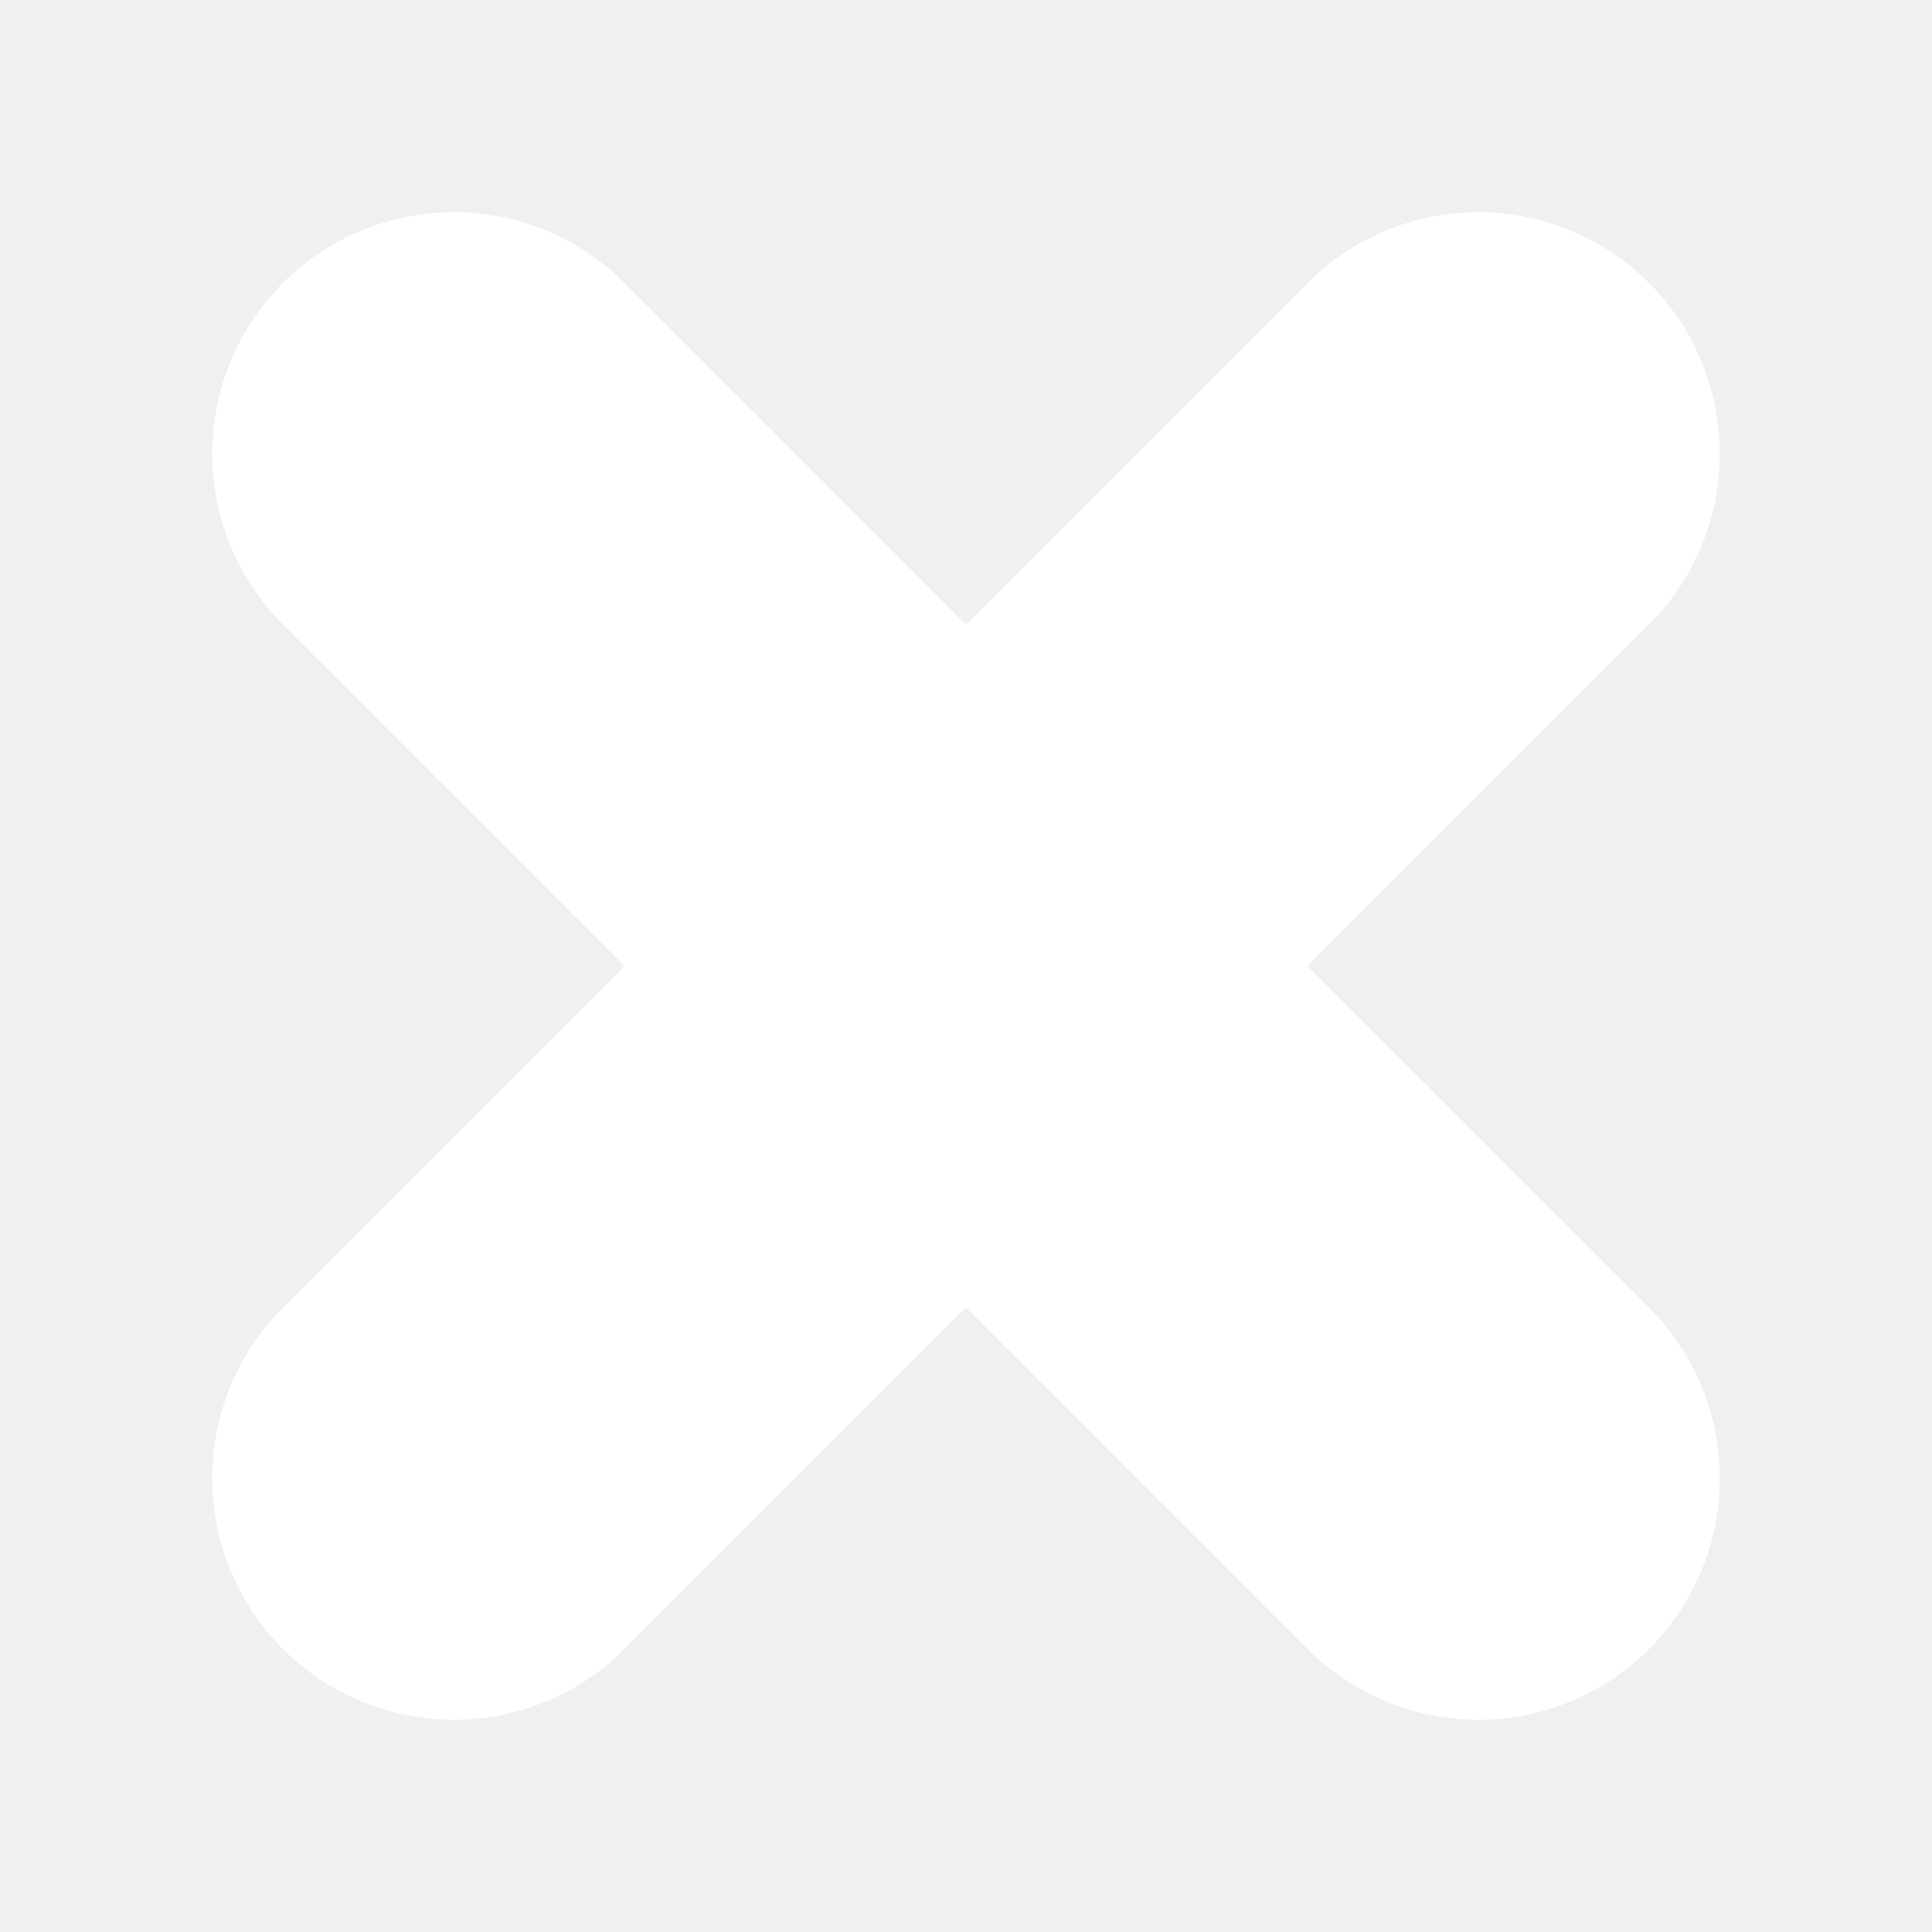
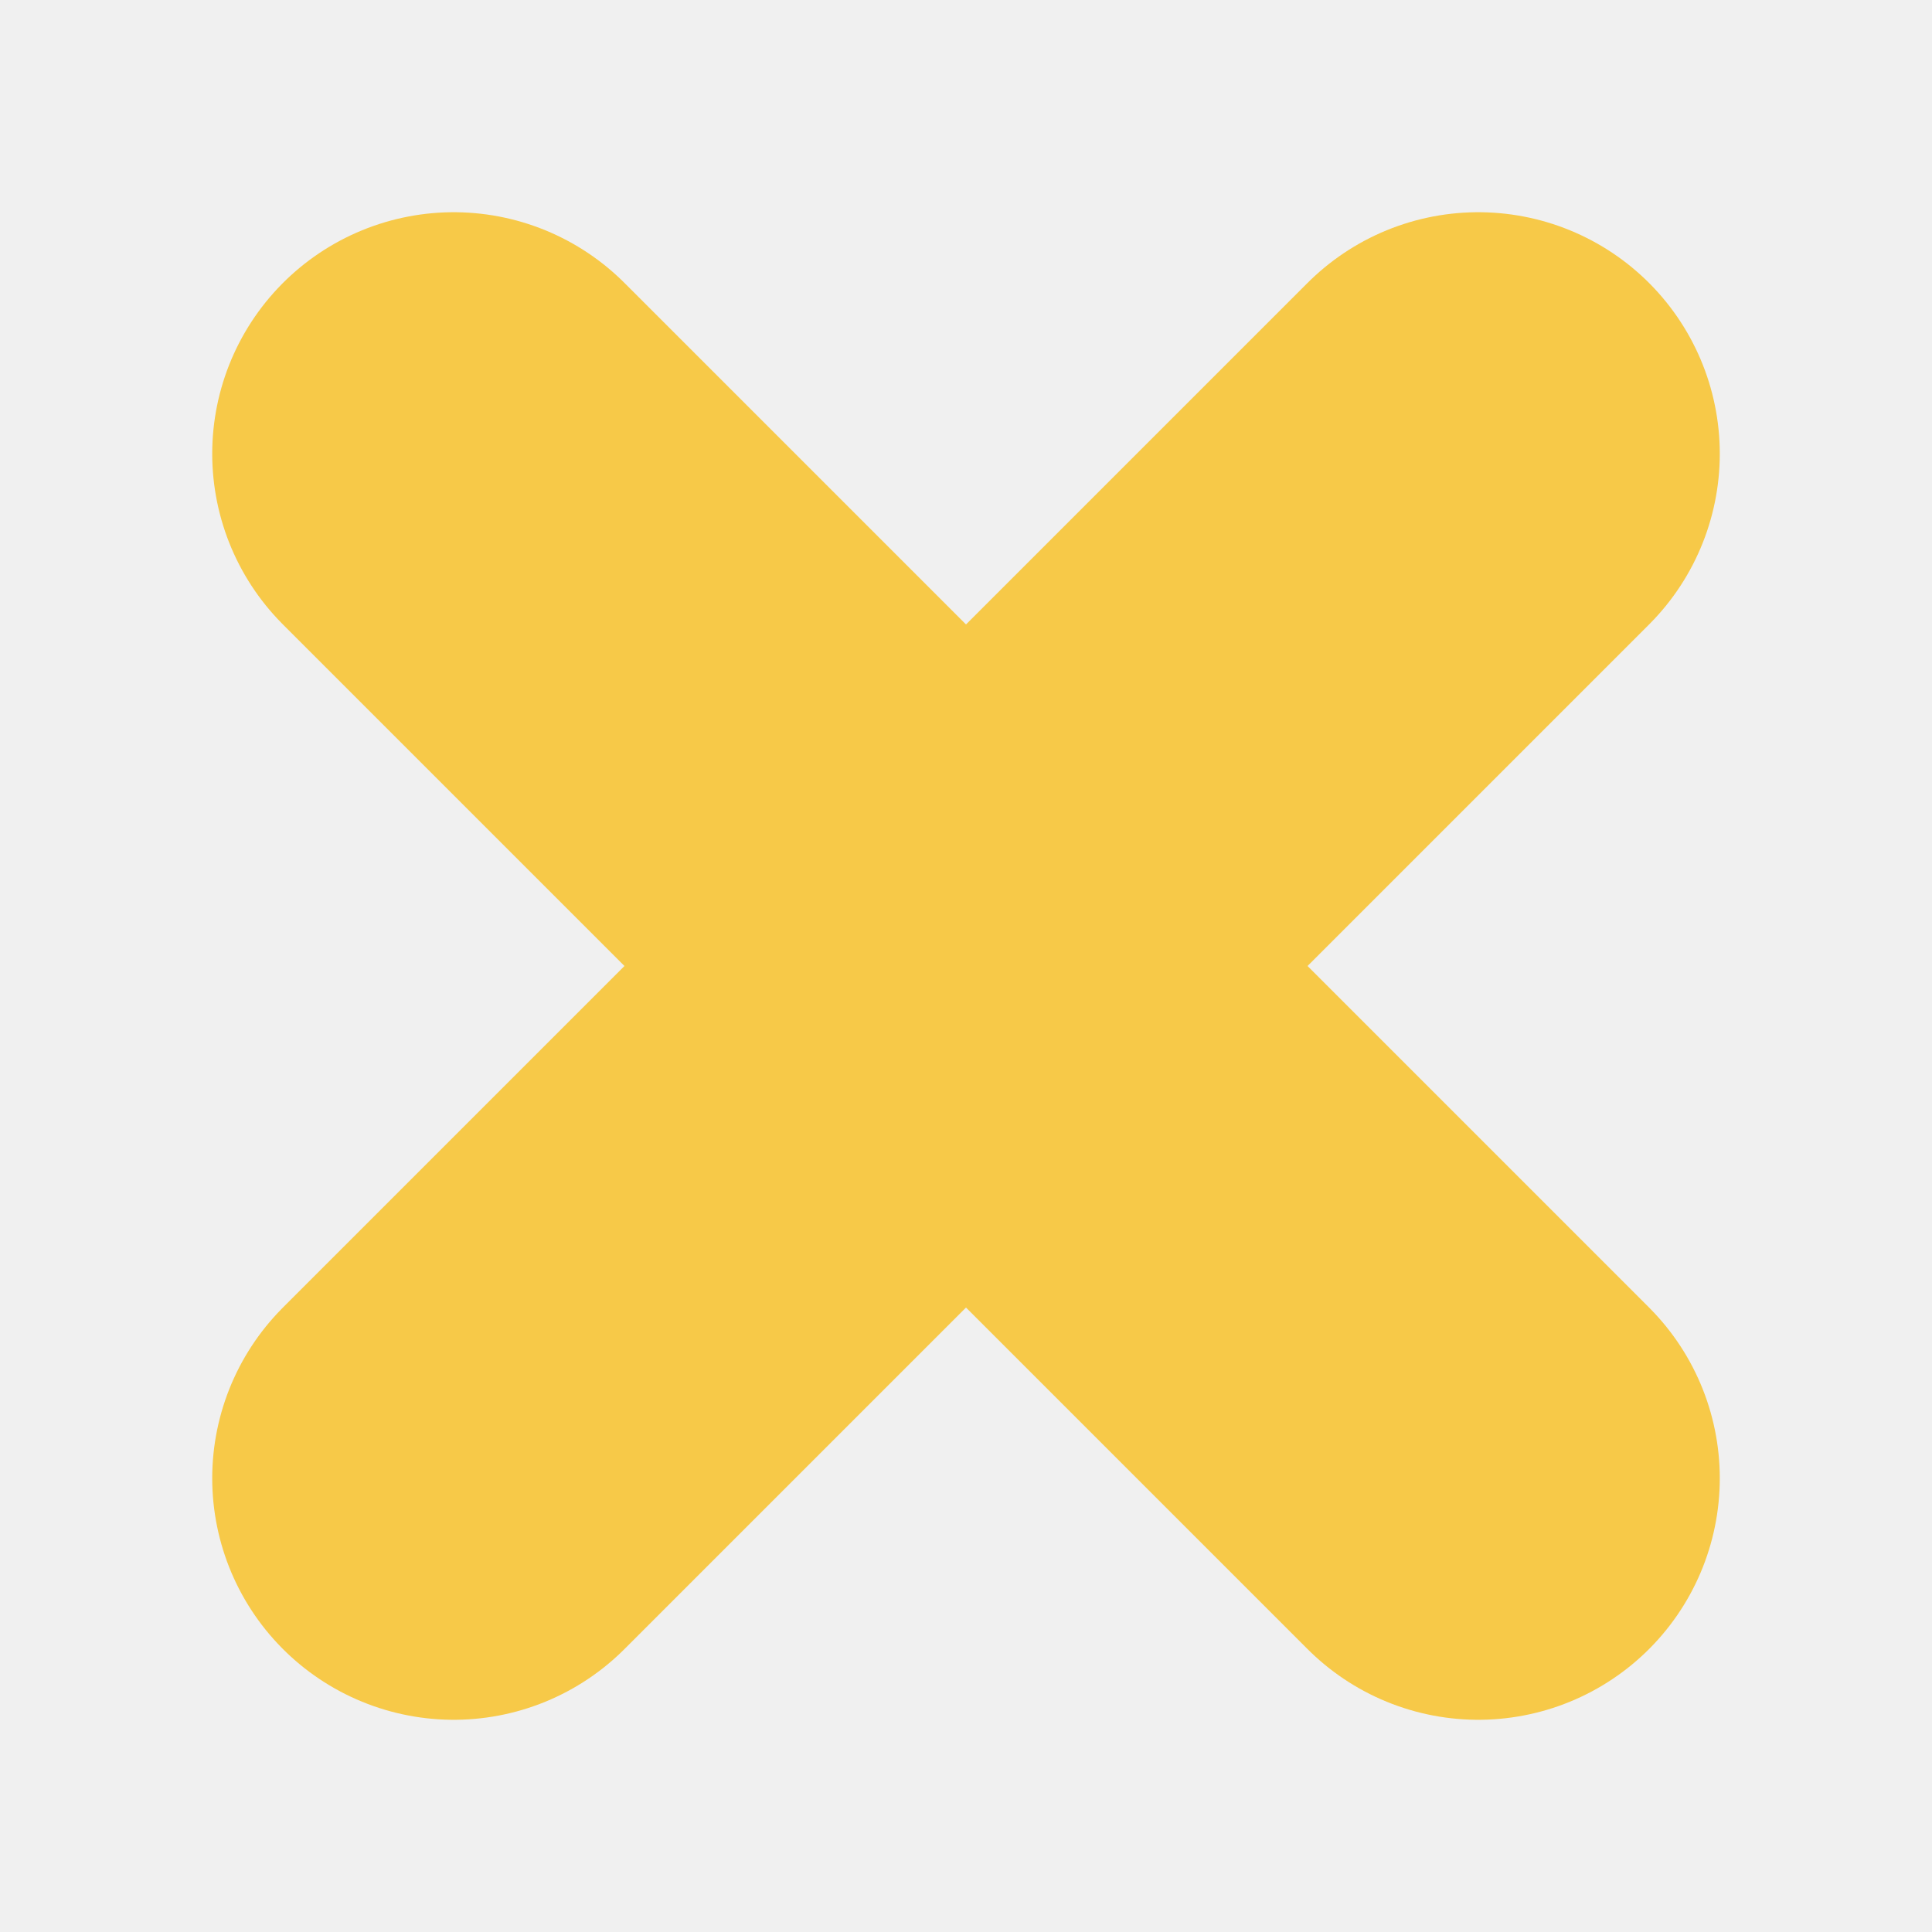
<svg xmlns="http://www.w3.org/2000/svg" width="32" height="32" viewBox="0 0 32 32" fill="none">
-   <path d="M7.515 7.515L24.485 24.485" stroke="#FFFFFF" stroke-width="8" stroke-linecap="round" />
-   <path d="M7.515 24.485L24.485 7.515" stroke="#FFFFFF" stroke-width="8" stroke-linecap="round" />
+   <path d="M7.515 7.515L24.485 24.485" stroke="#F7C948" stroke-width="8" stroke-linecap="round" />
+   <path d="M7.515 24.485L24.485 7.515" stroke="#F7C948" stroke-width="8" stroke-linecap="round" />
</svg>
